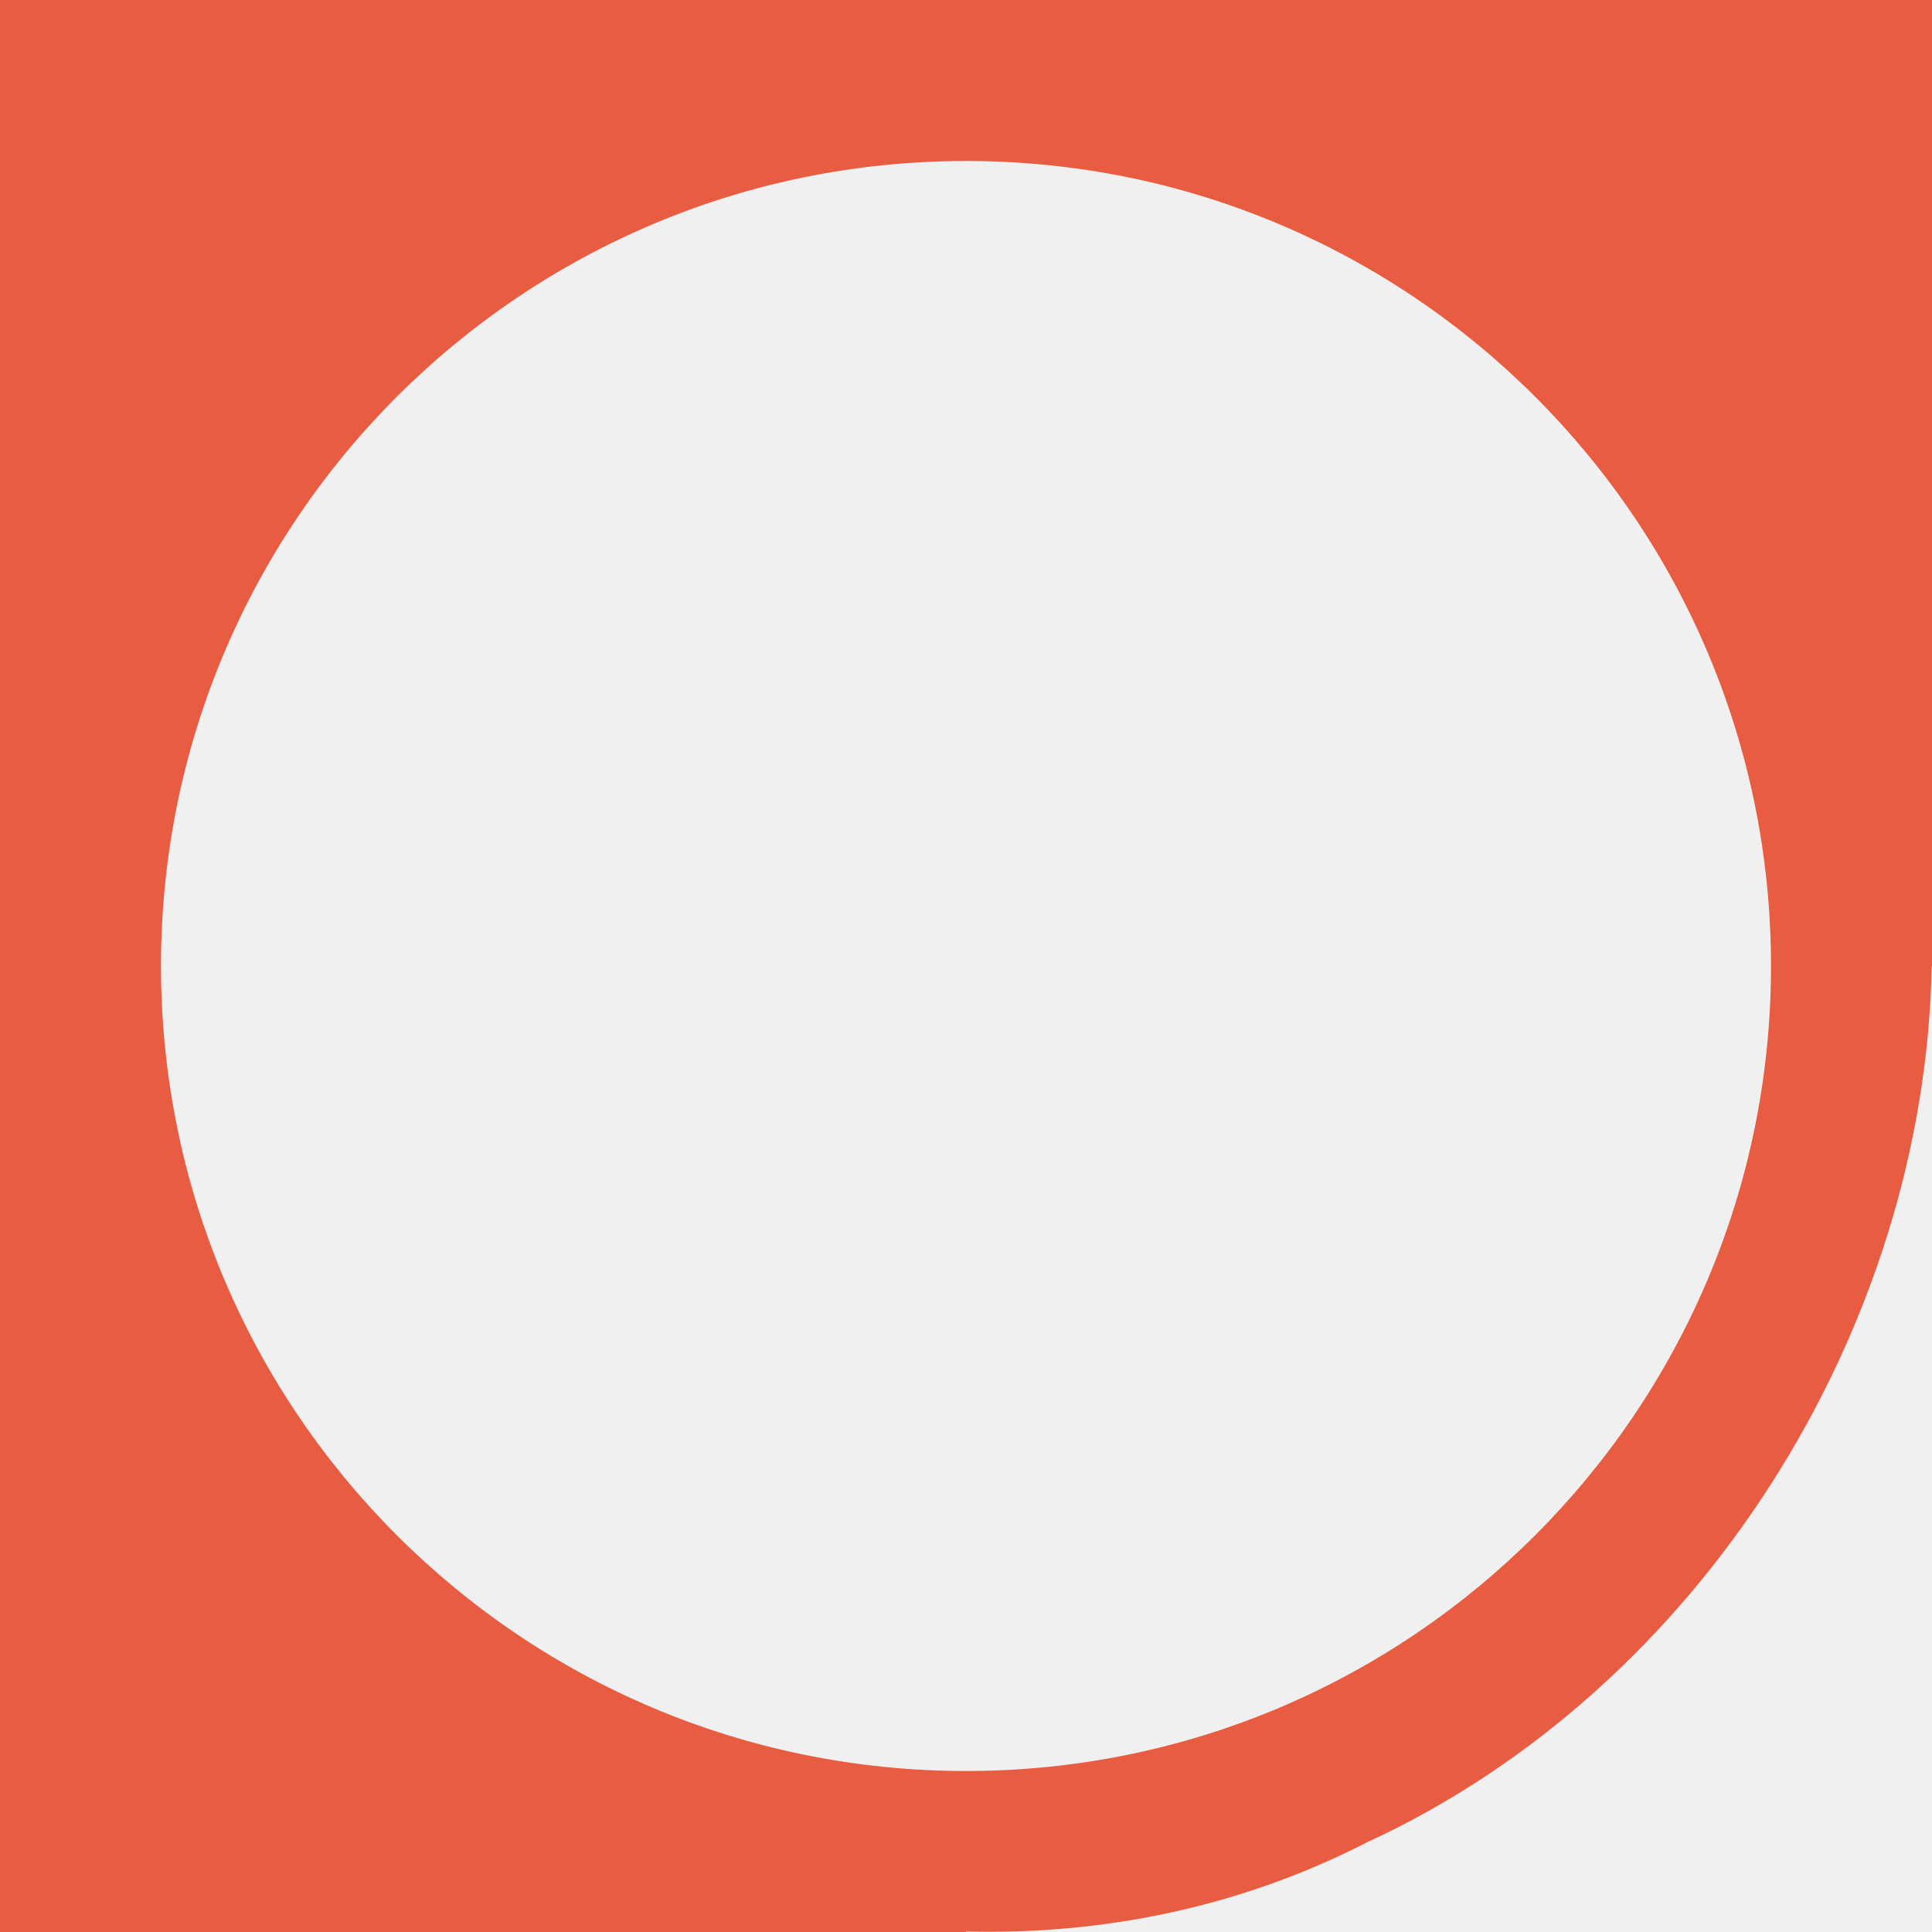
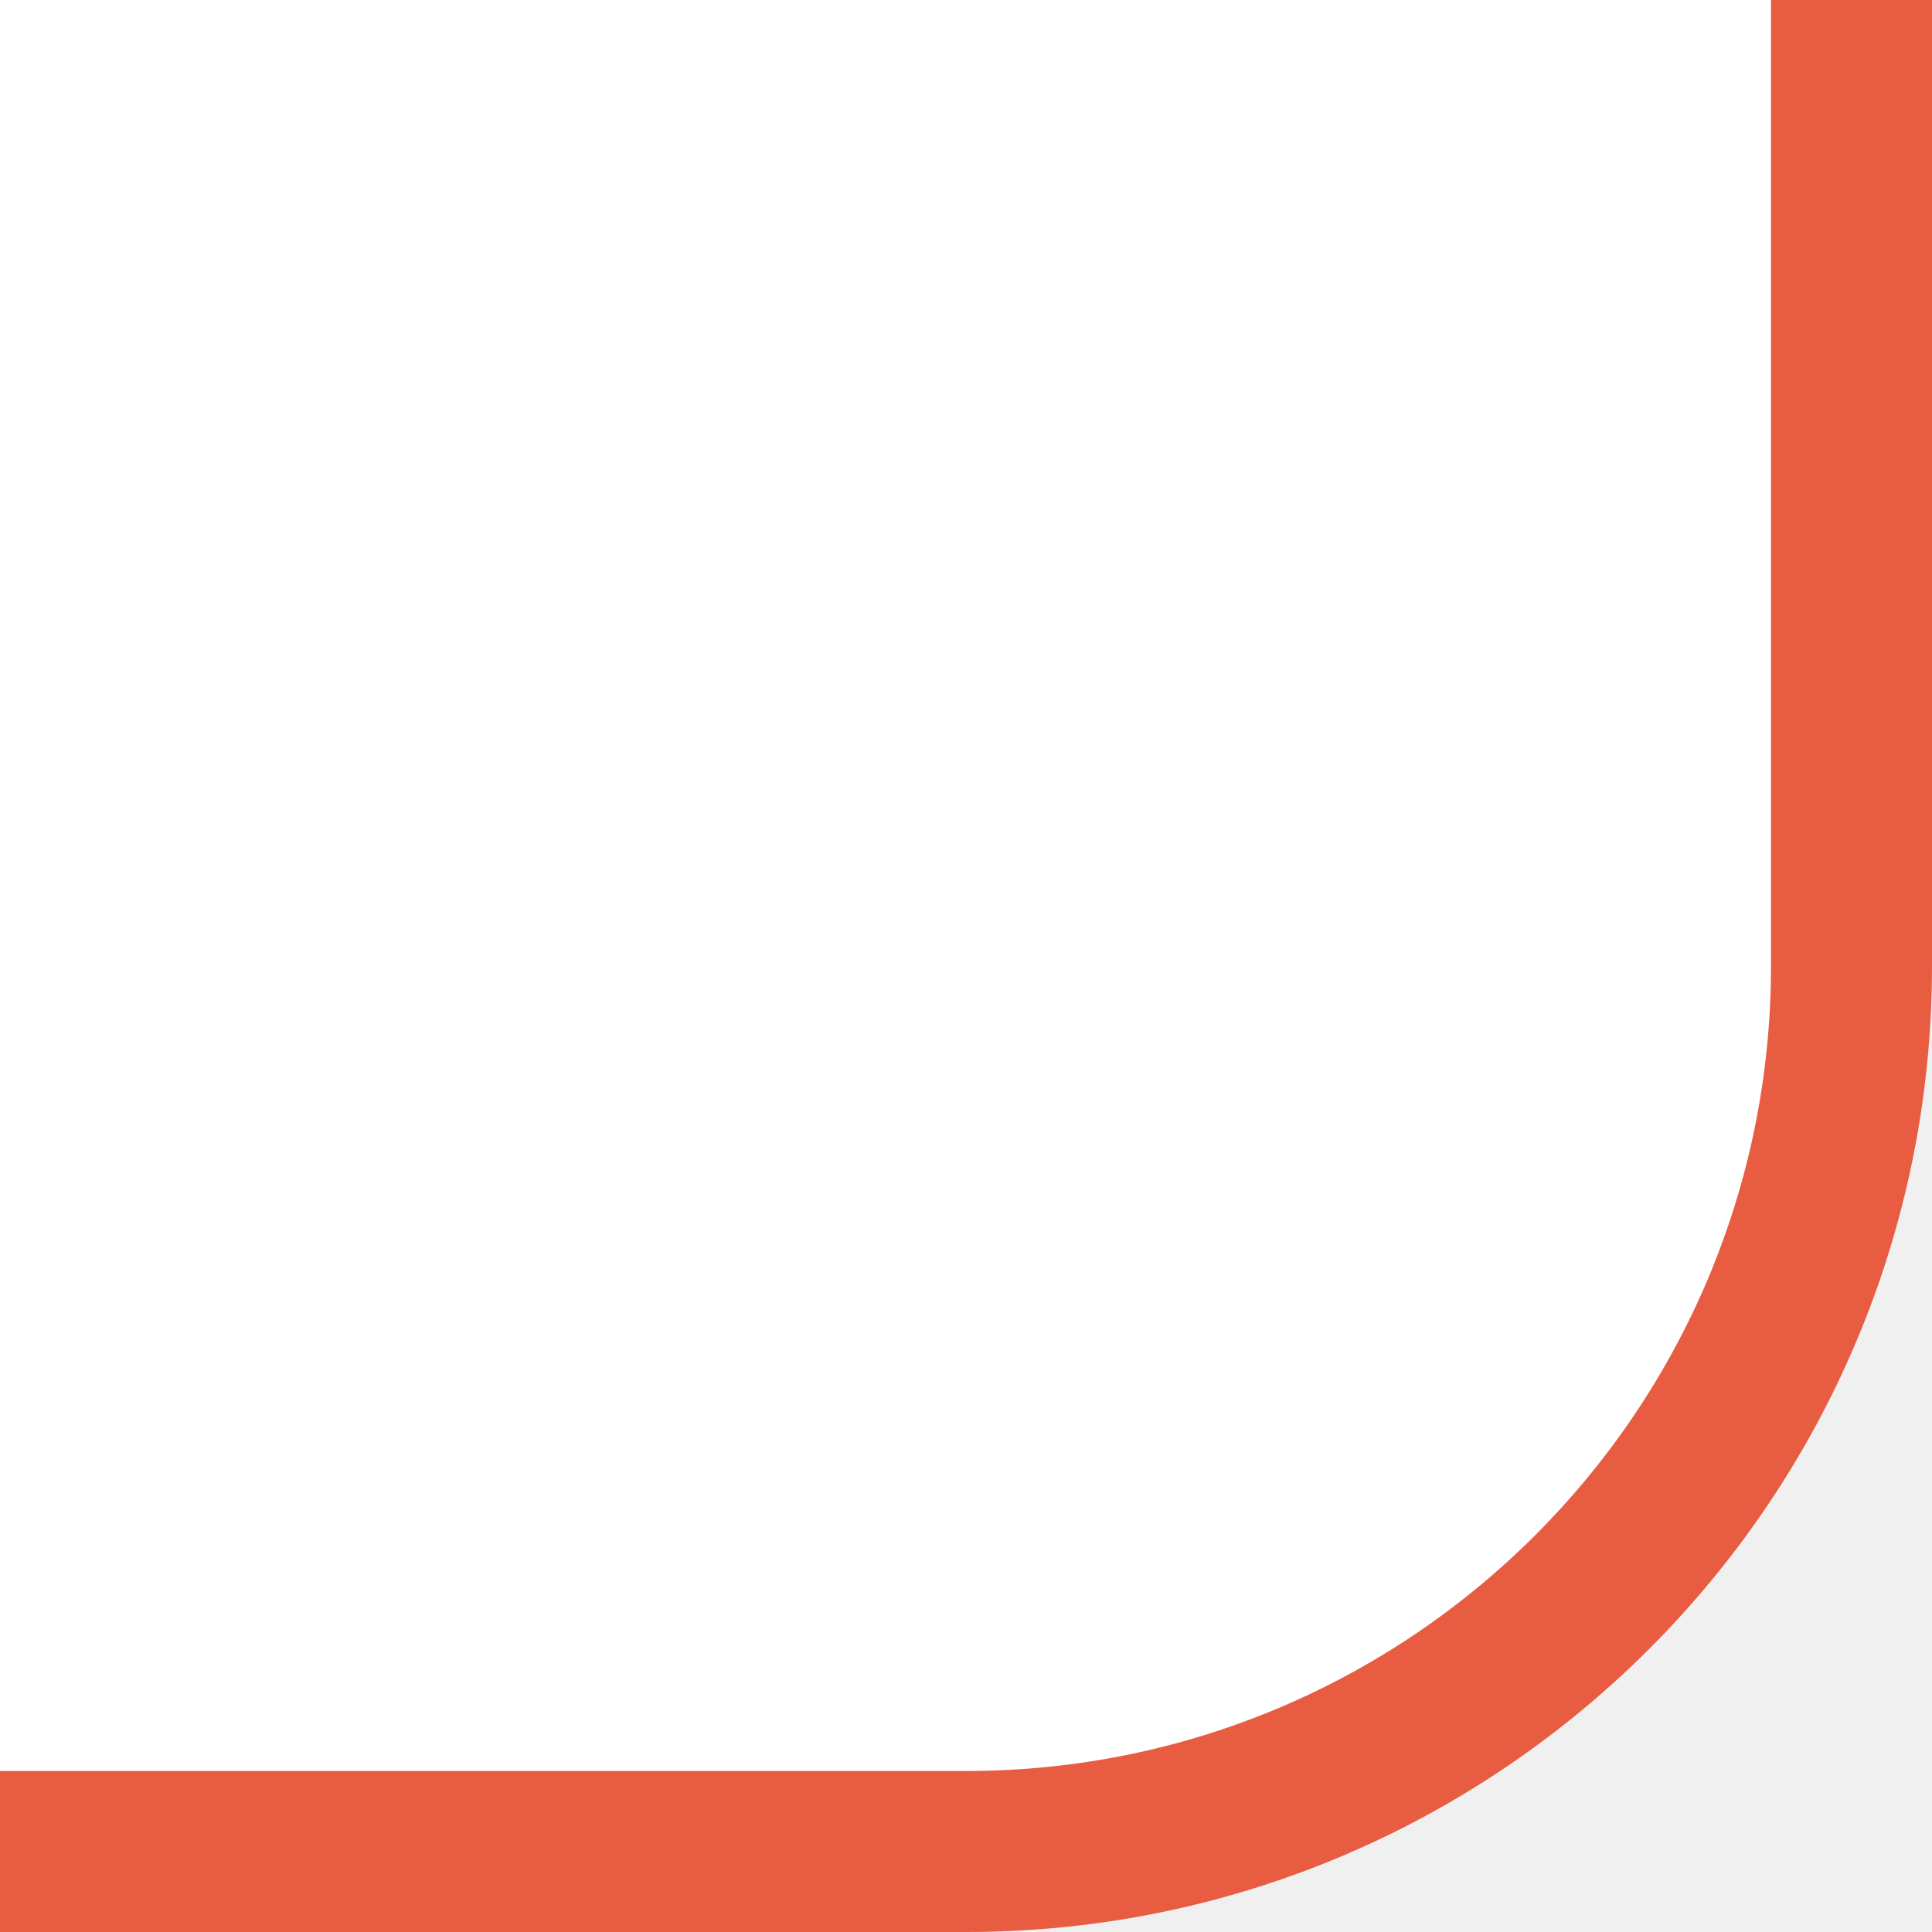
- <svg xmlns="http://www.w3.org/2000/svg" version="1.1" id="svg6742" viewBox="0 0 120 120" height="33.867mm" width="33.867mm">
+ <svg xmlns="http://www.w3.org/2000/svg" version="1.1" id="svg6742" viewBox="0 0 120 120" height="120" width="120">
  <defs id="defs6744" />
  <g transform="translate(731.4286,-1138.076)" id="layer1">
-     <path id="rect5089-7-1-7-5" transform="translate(-731.4286,1138.076)" d="M 0 0 L 0 60 L 0 120 L 60 120 L 60 119.969 C 68.505 120.183 77.037 118.473 84.924 114.422 C 105.611 104.885 119.569 82.563 119.98 60 L 120 60 L 120 0 L 60 0 L 0 0 z M 60 10 A 50 50 0 0 1 110 60 A 50 50 0 0 1 60 110 A 50 50 0 0 1 10 60 A 50 50 0 0 1 60 10 z " style="color:#000000;clip-rule:nonzero;display:inline;overflow:visible;visibility:visible;opacity:1;isolation:auto;mix-blend-mode:normal;color-interpolation:sRGB;color-interpolation-filters:linearRGB;solid-color:#000000;solid-opacity:1;fill:#e85c41;fill-opacity:1;fill-rule:nonzero;stroke:none;stroke-width:0;stroke-linecap:butt;stroke-linejoin:miter;stroke-miterlimit:4;stroke-dasharray:none;stroke-dashoffset:0;stroke-opacity:1;color-rendering:auto;image-rendering:auto;shape-rendering:auto;text-rendering:auto;enable-background:accumulate" />
+     <g id="g6270">
+       <path style="color:#000000;clip-rule:nonzero;display:inline;overflow:visible;visibility:visible;opacity:1;isolation:auto;mix-blend-mode:normal;color-interpolation:sRGB;color-interpolation-filters:linearRGB;solid-color:#000000;solid-opacity:1;fill:#e85c41;fill-opacity:1;fill-rule:nonzero;stroke:none;stroke-width:0;stroke-linecap:butt;stroke-linejoin:miter;stroke-miterlimit:4;stroke-dasharray:none;stroke-dashoffset:0;stroke-opacity:1;color-rendering:auto;image-rendering:auto;shape-rendering:auto;text-rendering:auto;enable-background:accumulate" d="m 0,0 0,60 0,60 60,0 A 60,60 0 0 0 120,60 L 120,0 60,0 0,0 Z" transform="translate(-731.4286,1138.076)" id="path4687-4-7" />
+       <path style="color:#000000;clip-rule:nonzero;display:inline;overflow:visible;visibility:visible;opacity:1;isolation:auto;mix-blend-mode:normal;color-interpolation:sRGB;color-interpolation-filters:linearRGB;solid-color:#000000;solid-opacity:1;fill:#ffffff;fill-opacity:1;fill-rule:nonzero;stroke:none;stroke-width:0;stroke-linecap:butt;stroke-linejoin:miter;stroke-miterlimit:4;stroke-dasharray:none;stroke-dashoffset:0;stroke-opacity:1;color-rendering:auto;image-rendering:auto;shape-rendering:auto;text-rendering:auto;enable-background:accumulate" d="m -731.429,1138.076 0,60 0,50 60,0 a 50,50 0 0 0 50,-50 l 0,-60 -50,0 -10,0 -50,0 z" id="path4687-1-2-1" />
+     </g>
  </g>
</svg>
